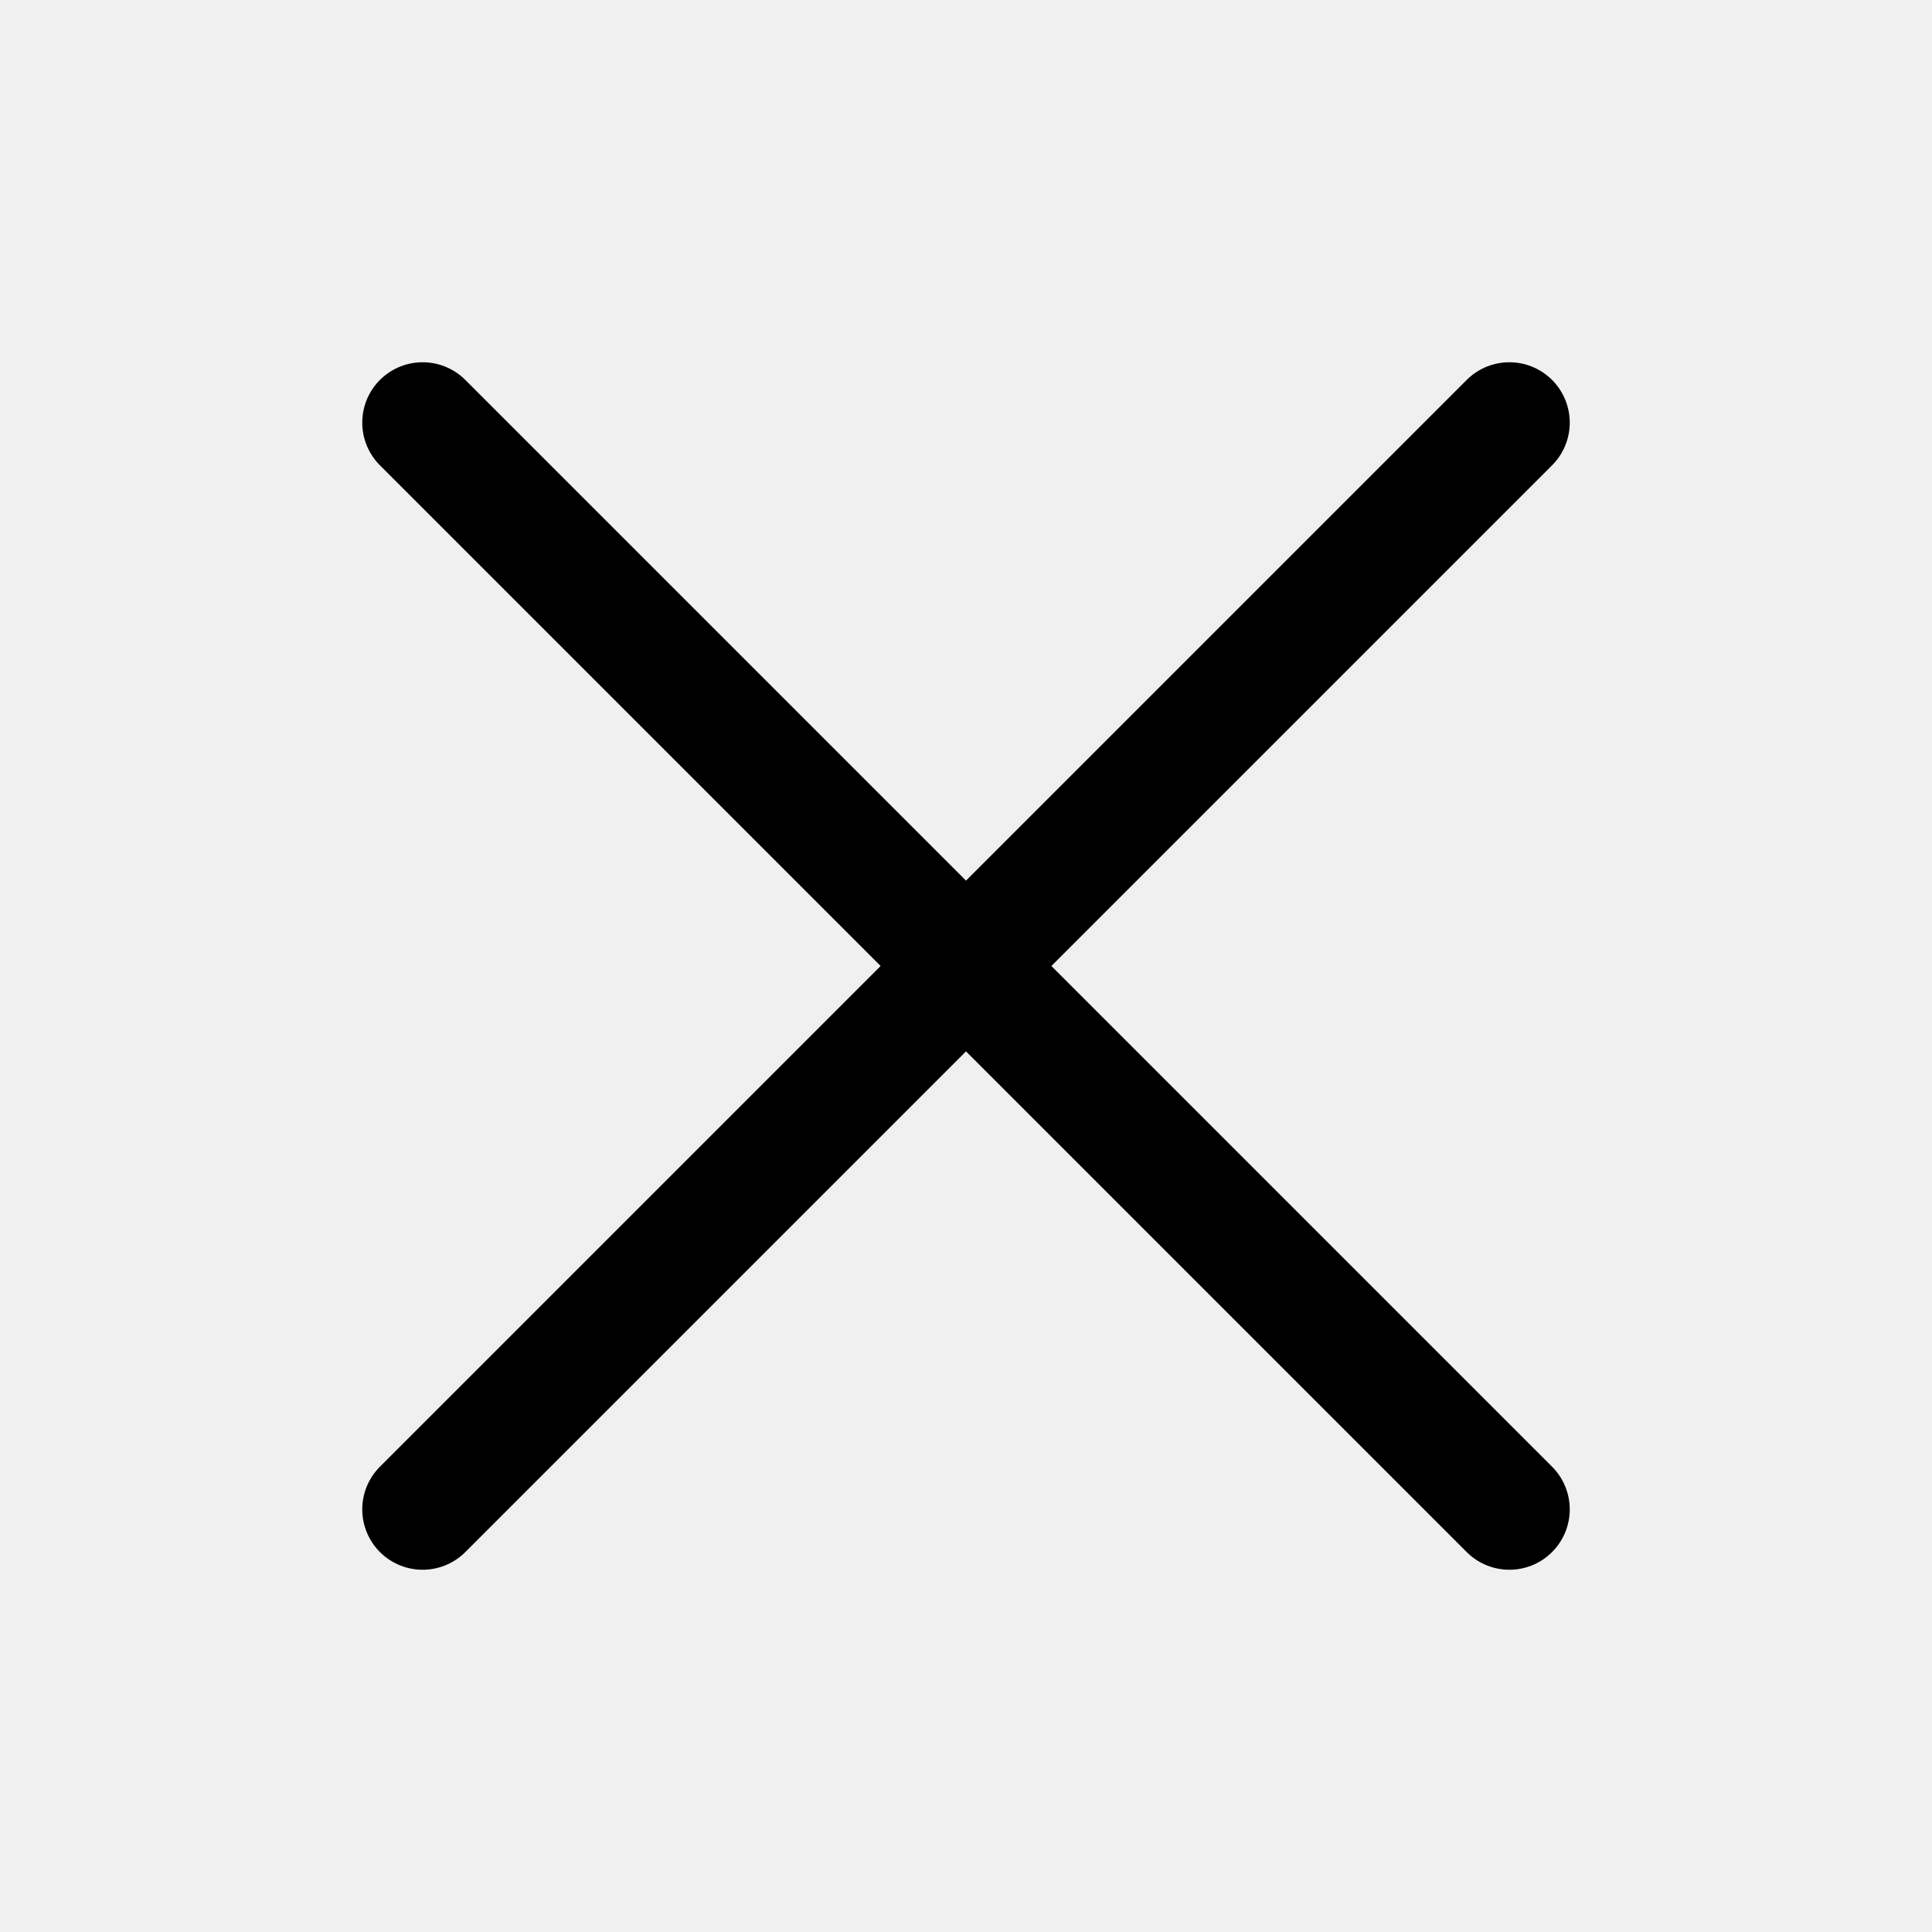
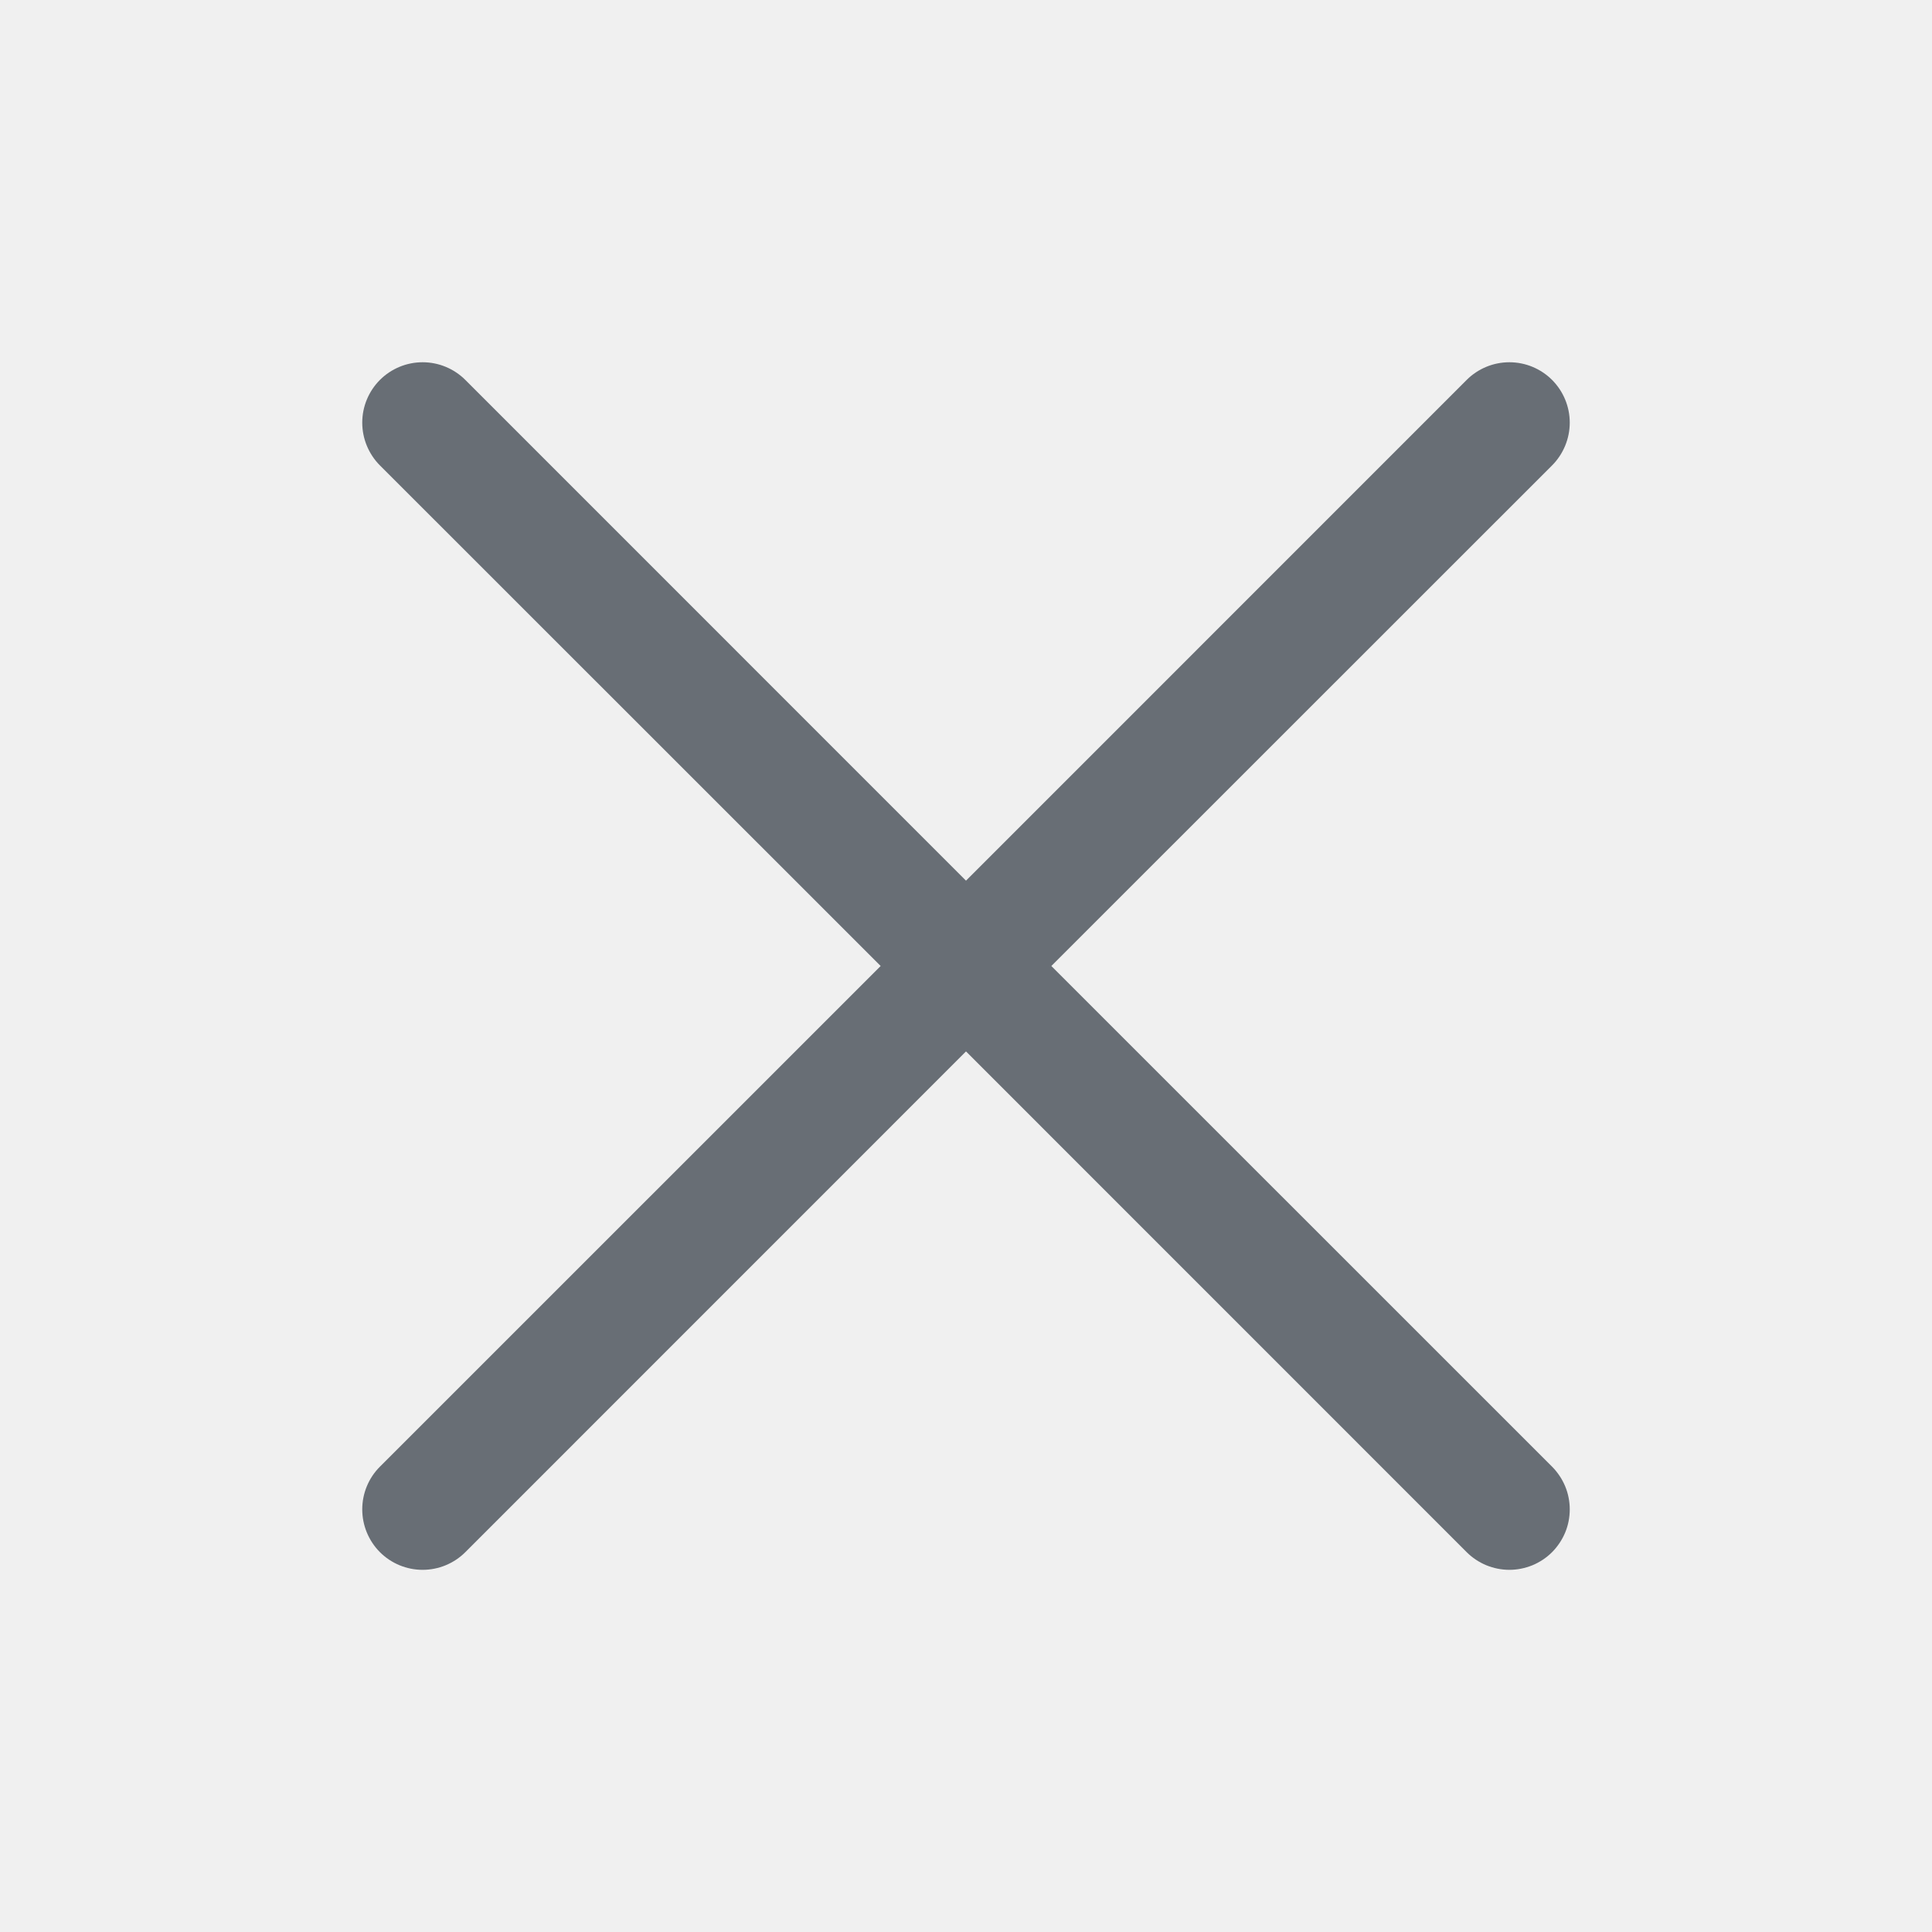
<svg xmlns="http://www.w3.org/2000/svg" width="24" height="24" viewBox="0 0 24 24" fill="none">
-   <g clip-path="url(#clip0_154_8799)">
-     <path d="M18.75 5.25L5.25 18.75" stroke="black" stroke-width="1.5" stroke-linecap="round" stroke-linejoin="round" />
-     <path d="M18.75 18.75L5.25 5.25" stroke="black" stroke-width="1.5" stroke-linecap="round" stroke-linejoin="round" />
-   </g>
-   <defs>
-     <clipPath id="clip0_154_8799">
-       <rect width="24" height="24" fill="white" />
-     </clipPath>
-   </defs>
+   <path d="M19.281 18.22C19.35 18.29 19.405 18.372 19.443 18.463C19.481 18.554 19.5 18.652 19.5 18.75C19.5 18.849 19.481 18.947 19.443 19.038C19.405 19.129 19.35 19.211 19.281 19.281C19.211 19.351 19.128 19.406 19.037 19.444C18.946 19.481 18.849 19.501 18.75 19.501C18.651 19.501 18.554 19.481 18.463 19.444C18.372 19.406 18.289 19.351 18.219 19.281L12 13.061L5.781 19.281C5.64 19.422 5.449 19.501 5.25 19.501C5.051 19.501 4.86 19.422 4.719 19.281C4.579 19.14 4.5 18.949 4.5 18.75C4.5 18.551 4.579 18.36 4.719 18.22L10.94 12L4.719 5.781C4.579 5.64 4.5 5.449 4.5 5.25C4.5 5.051 4.579 4.861 4.719 4.72C4.86 4.579 5.051 4.5 5.25 4.5C5.449 4.5 5.64 4.579 5.781 4.72L12 10.94L18.219 4.72C18.36 4.579 18.551 4.5 18.75 4.5C18.949 4.5 19.14 4.579 19.281 4.72C19.421 4.861 19.5 5.051 19.5 5.25C19.5 5.449 19.421 5.64 19.281 5.781L13.06 12L19.281 18.22Z" fill="#686E75" />
</svg>
